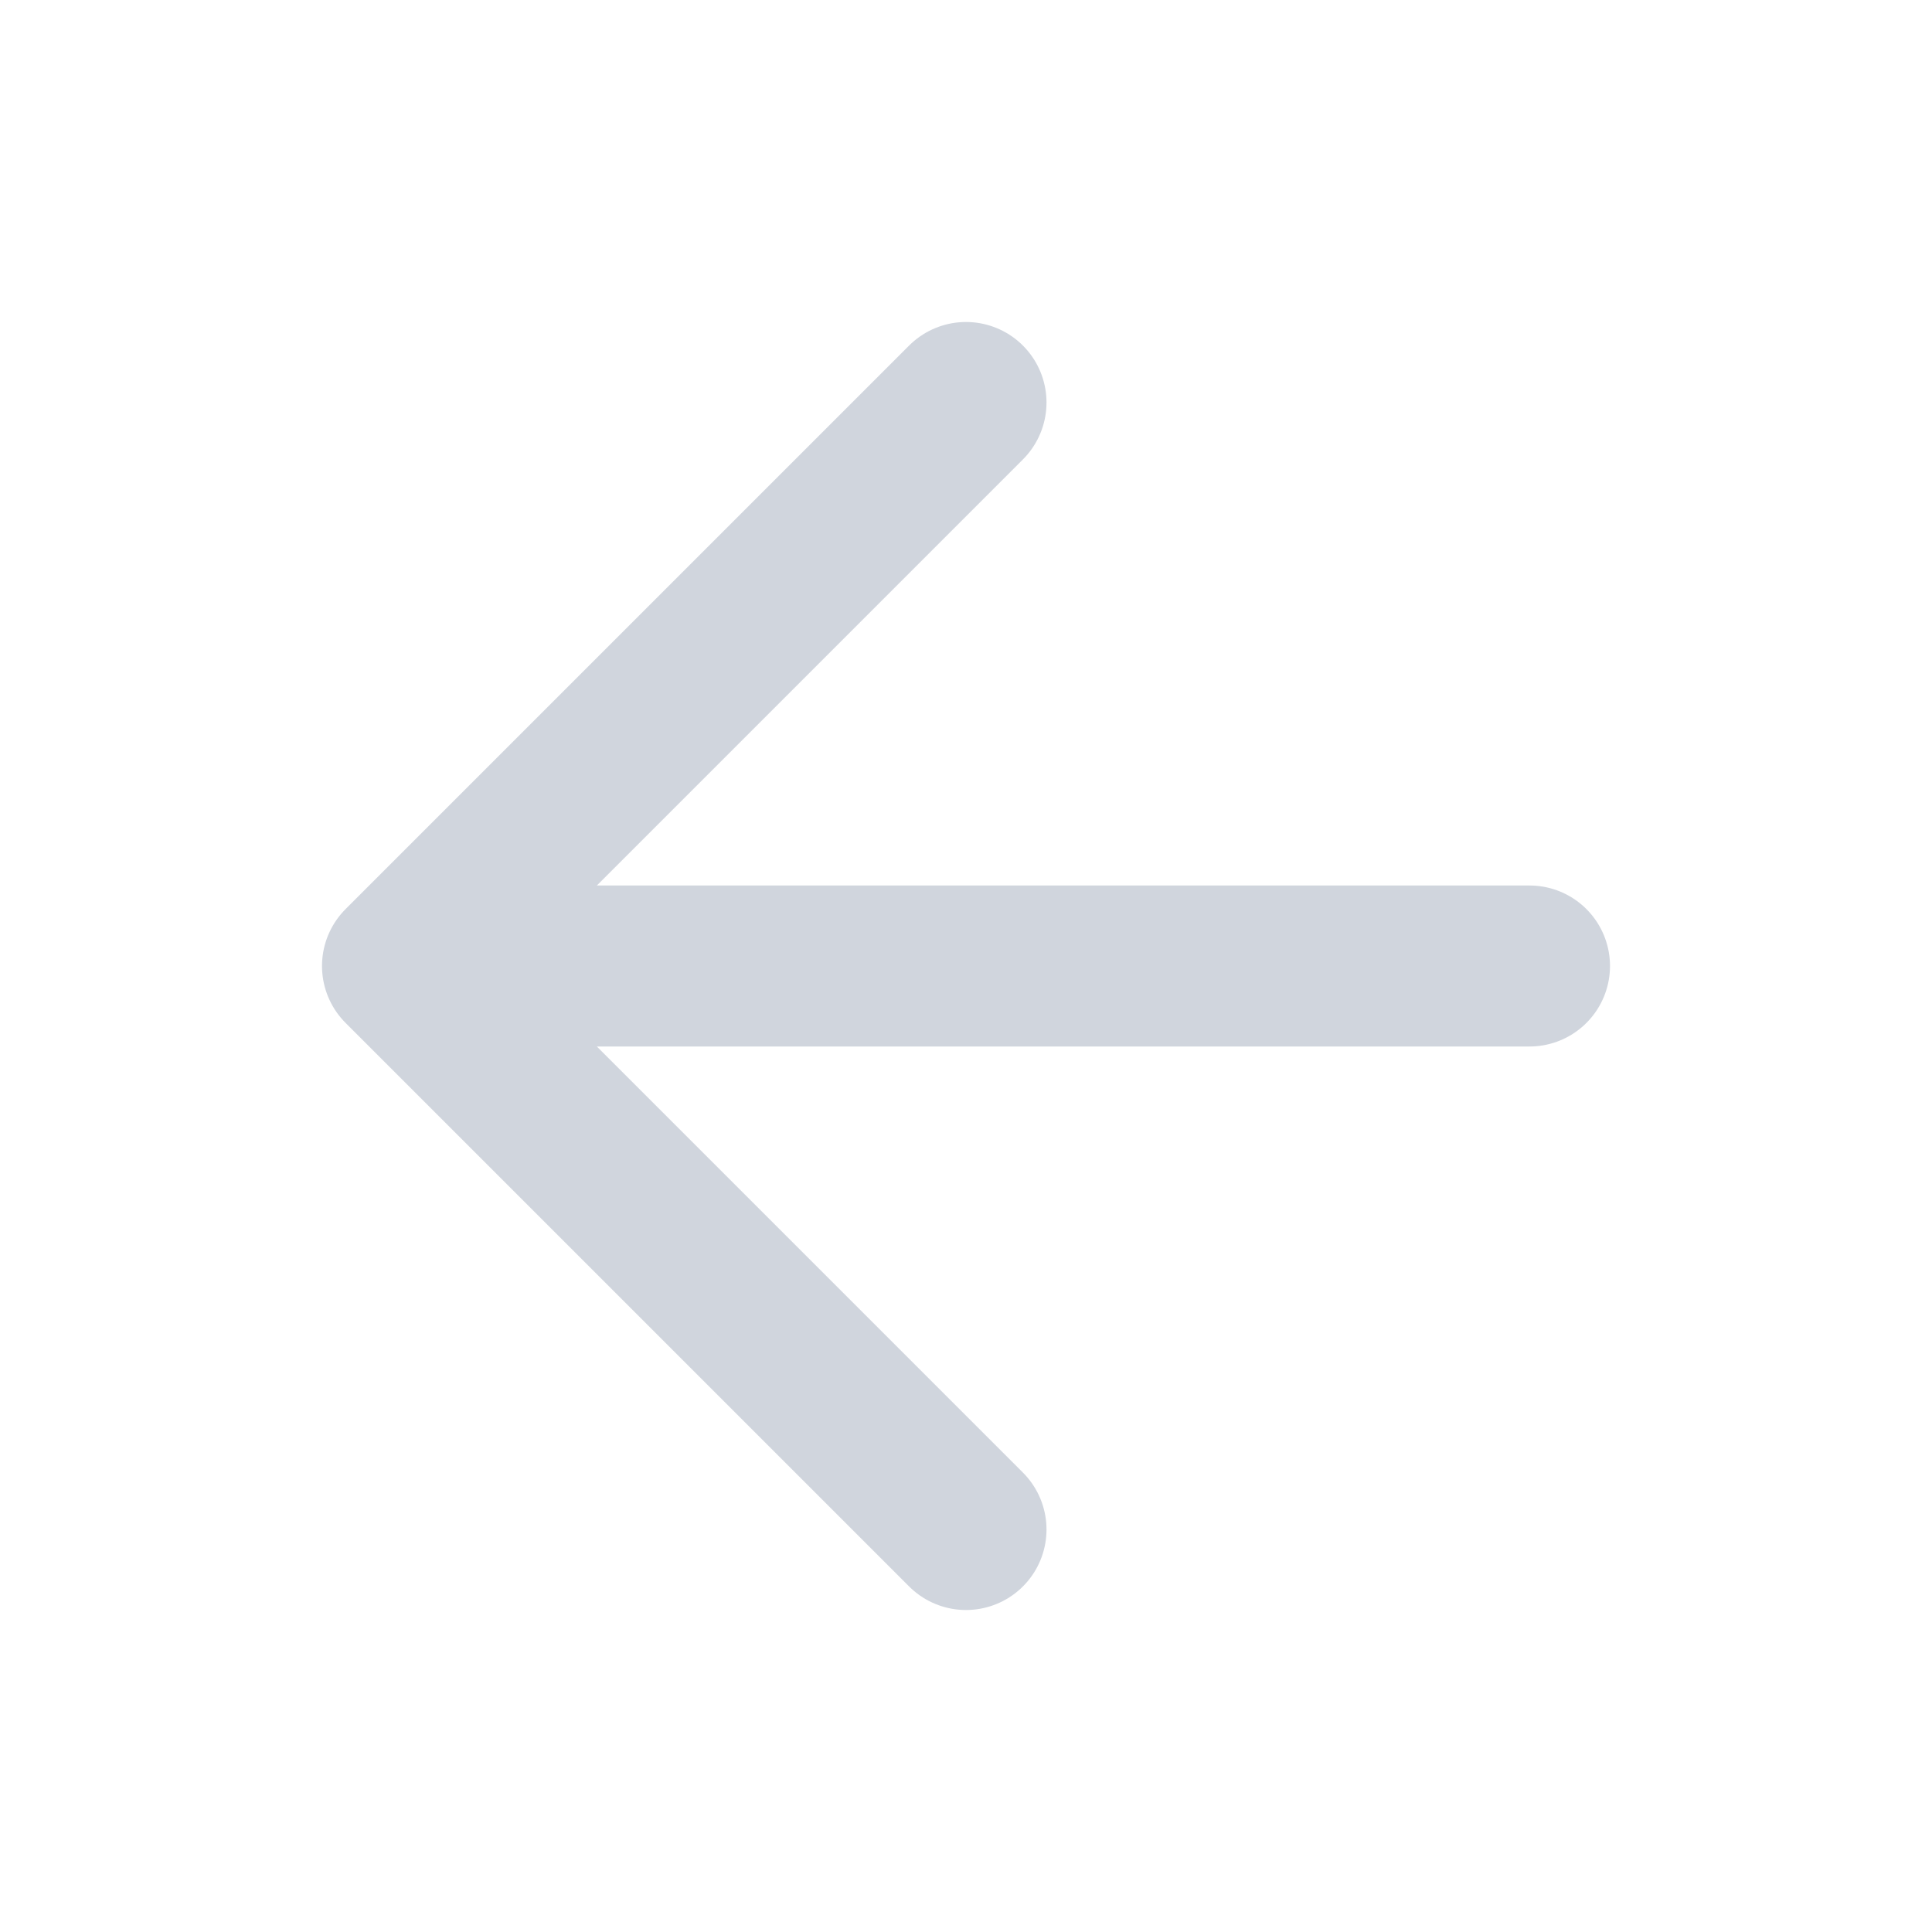
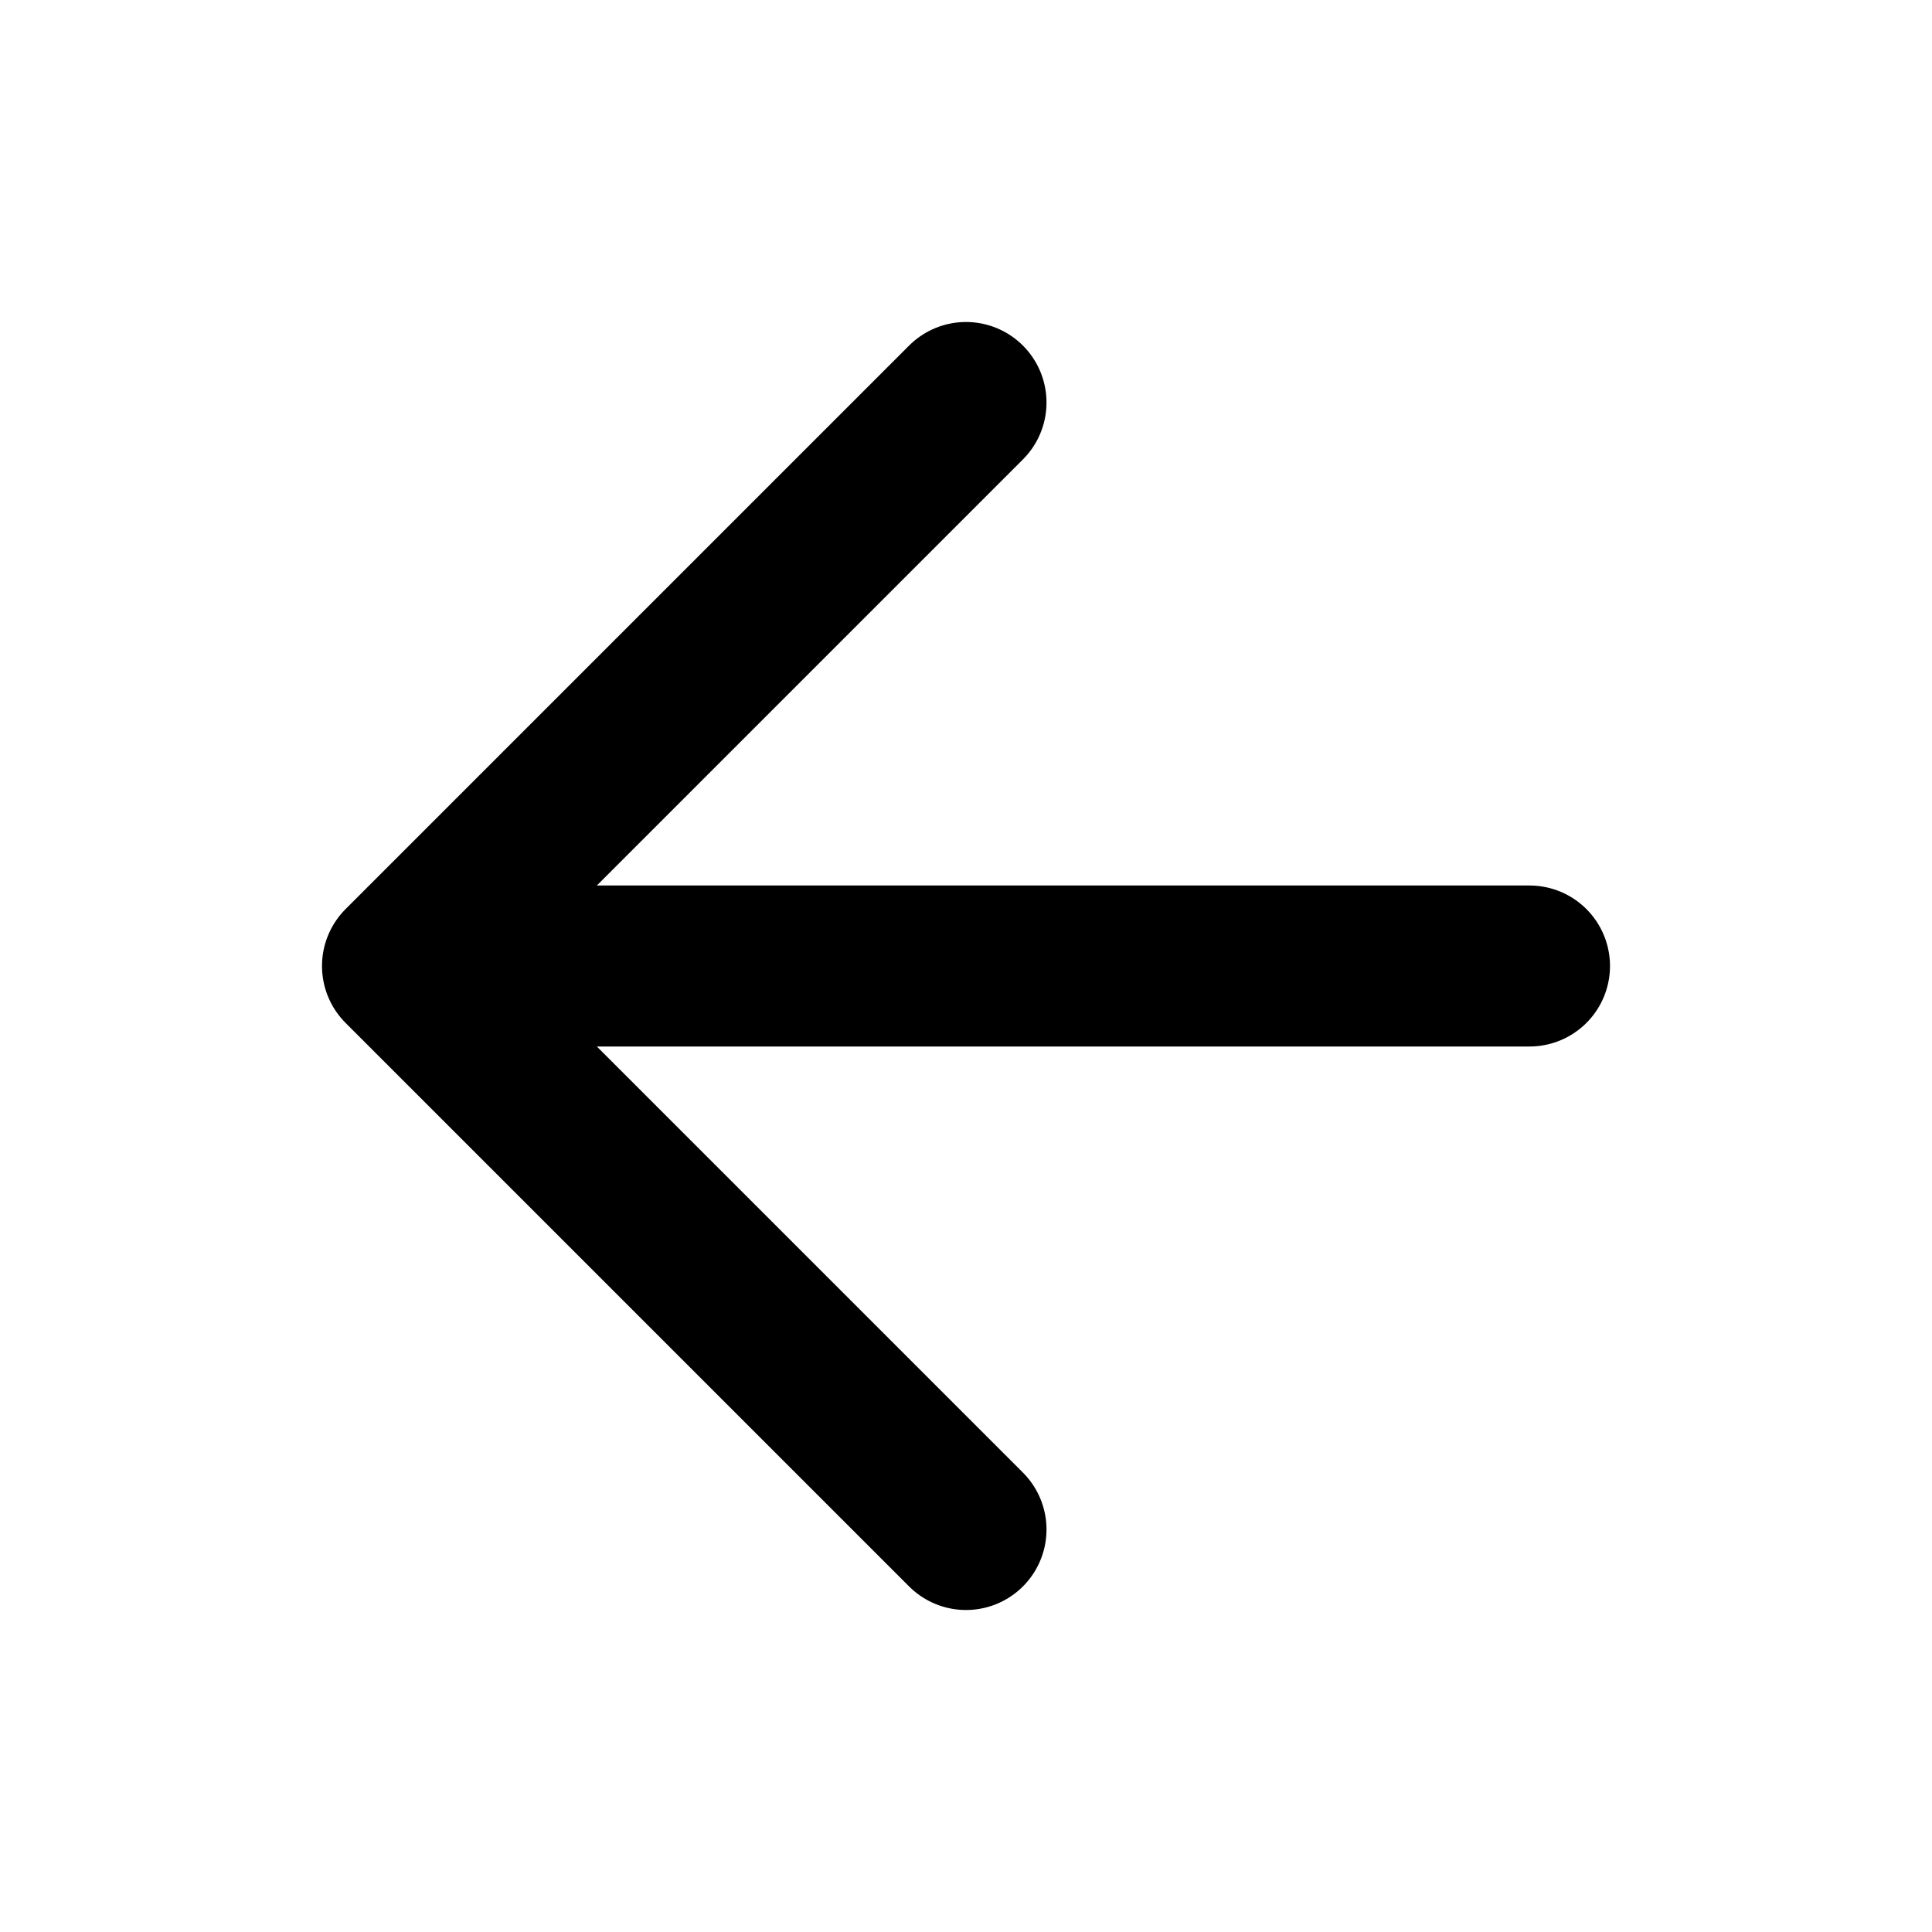
<svg xmlns="http://www.w3.org/2000/svg" width="24" height="24" viewBox="0 0 24 24" fill="none">
-   <path d="M19 12H5M5 12L12 19M5 12L12 5" stroke="#D0D5DD" stroke-width="2" stroke-linecap="round" stroke-linejoin="round" />
+   <path d="M19 12H5M5 12L12 19M5 12L12 5" stroke="currentColor" stroke-width="2" stroke-linecap="round" stroke-linejoin="round" />
</svg>
